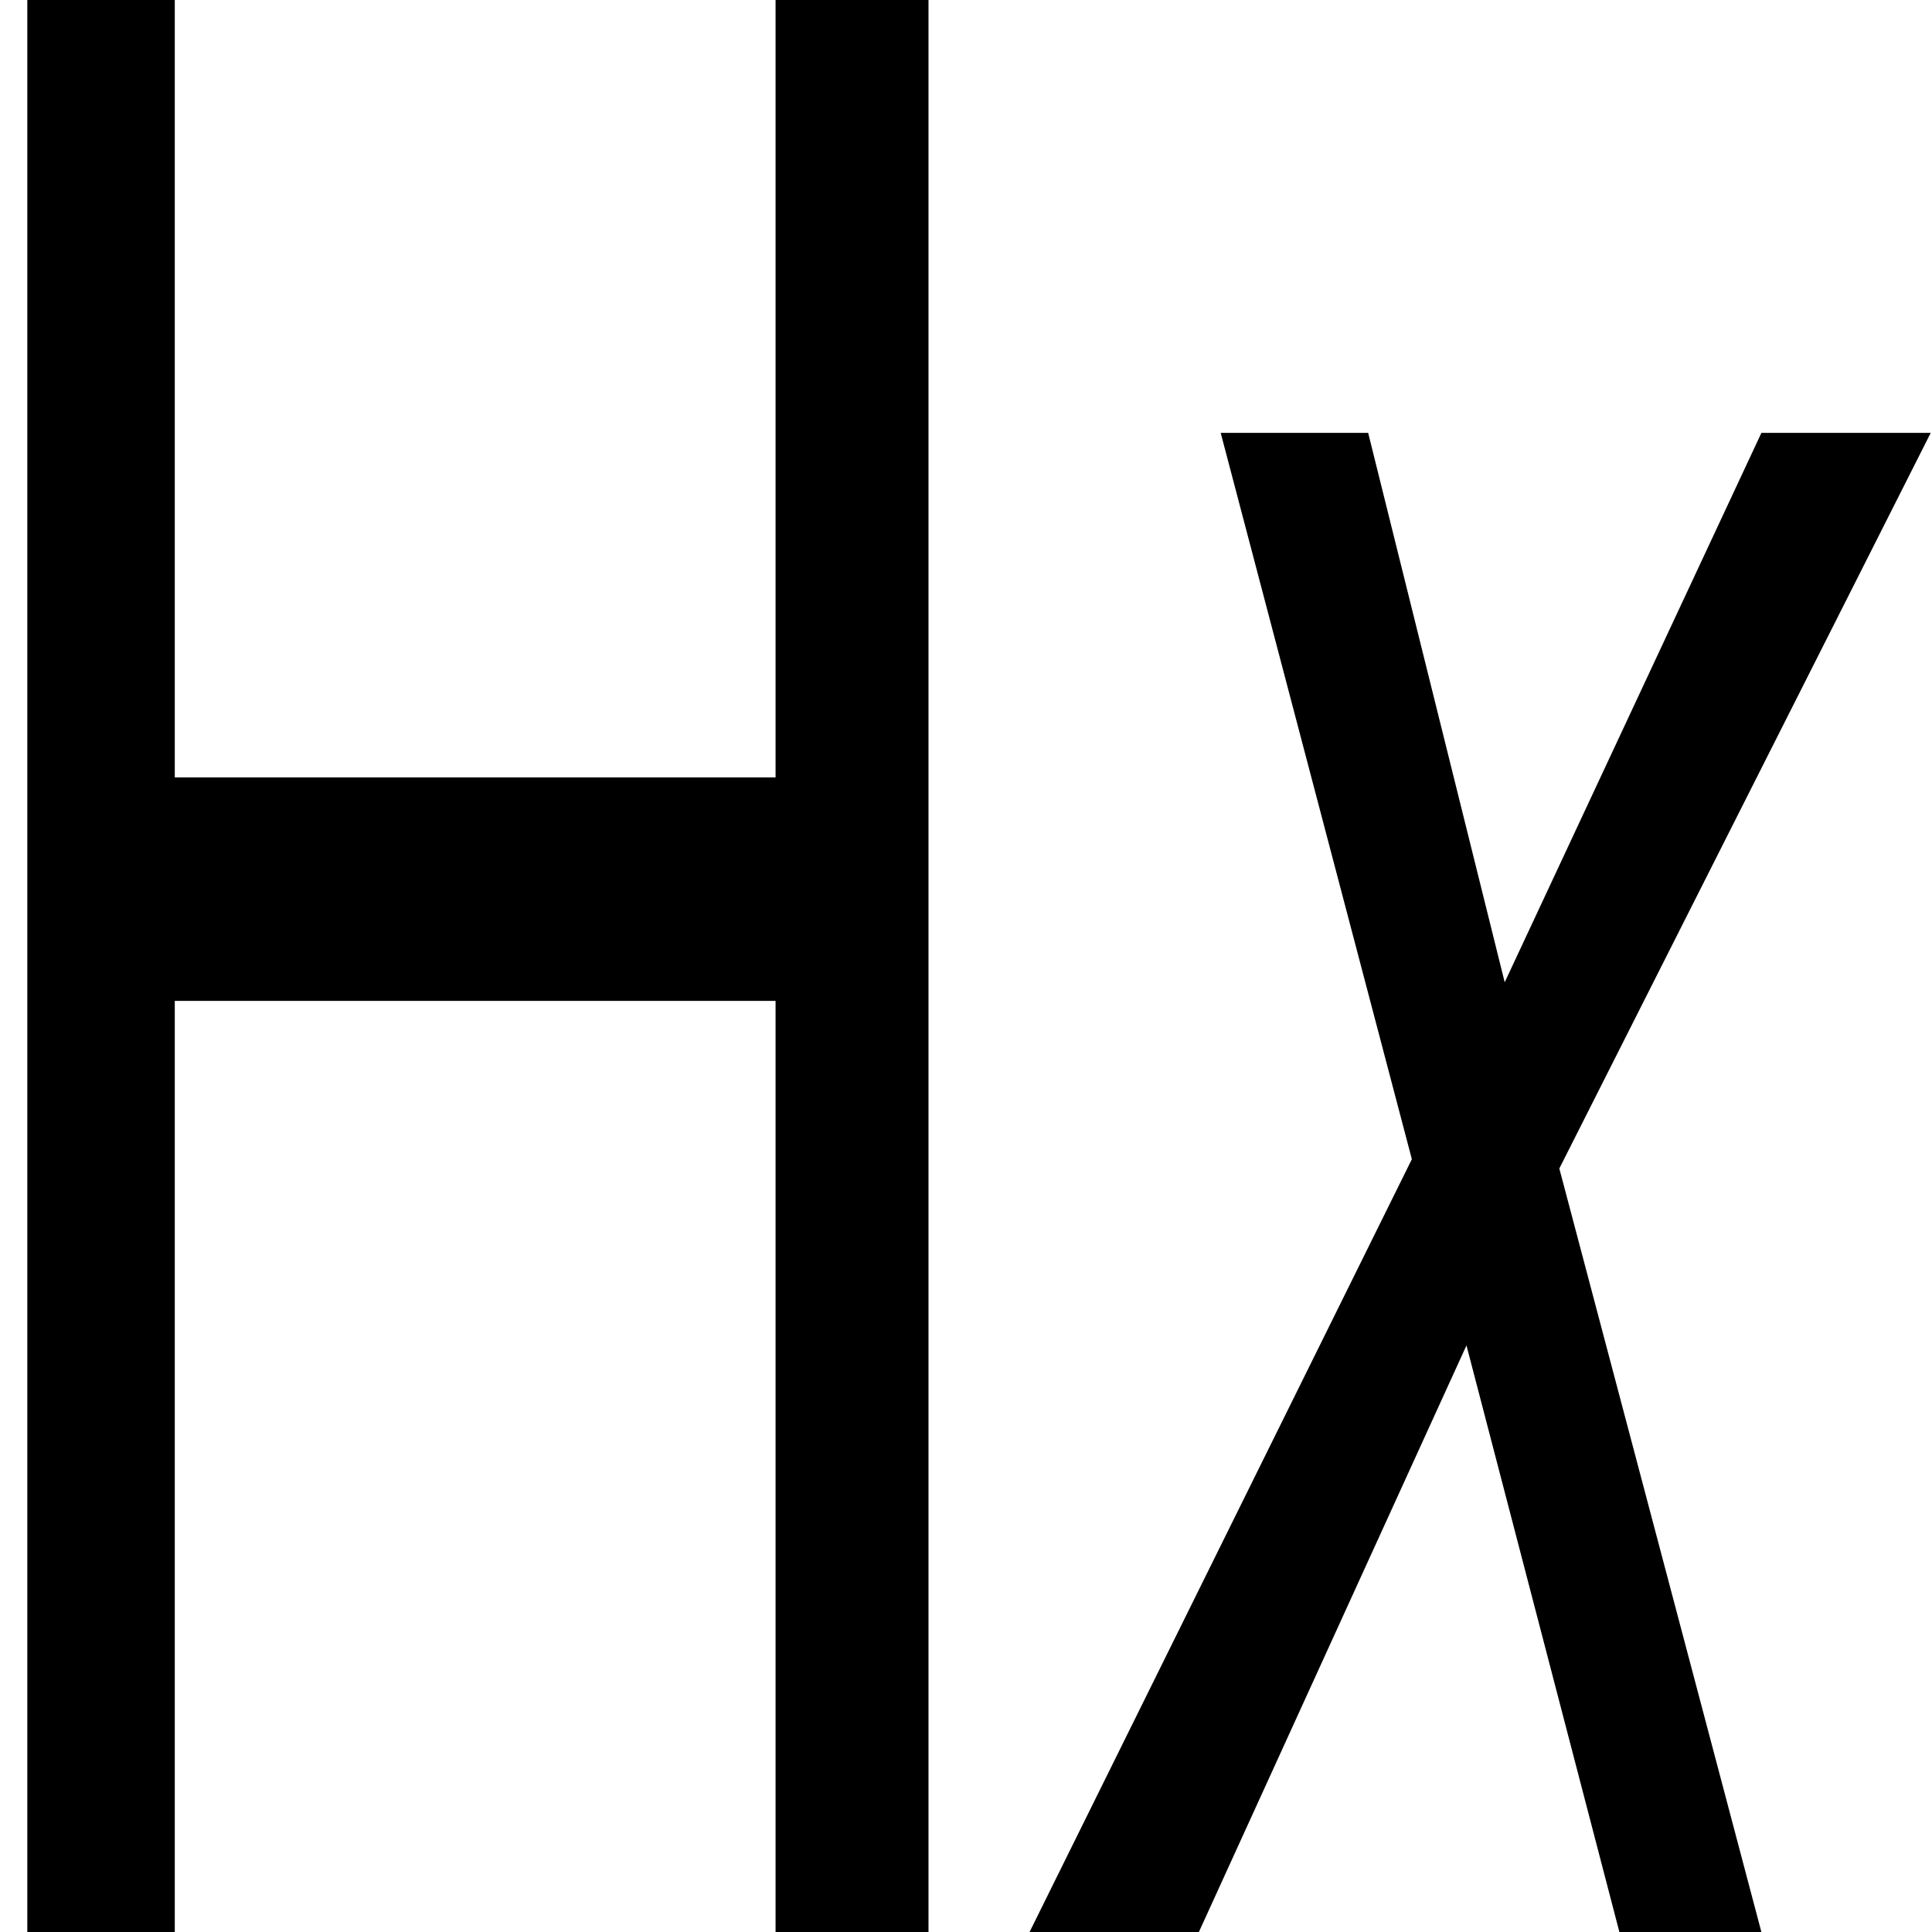
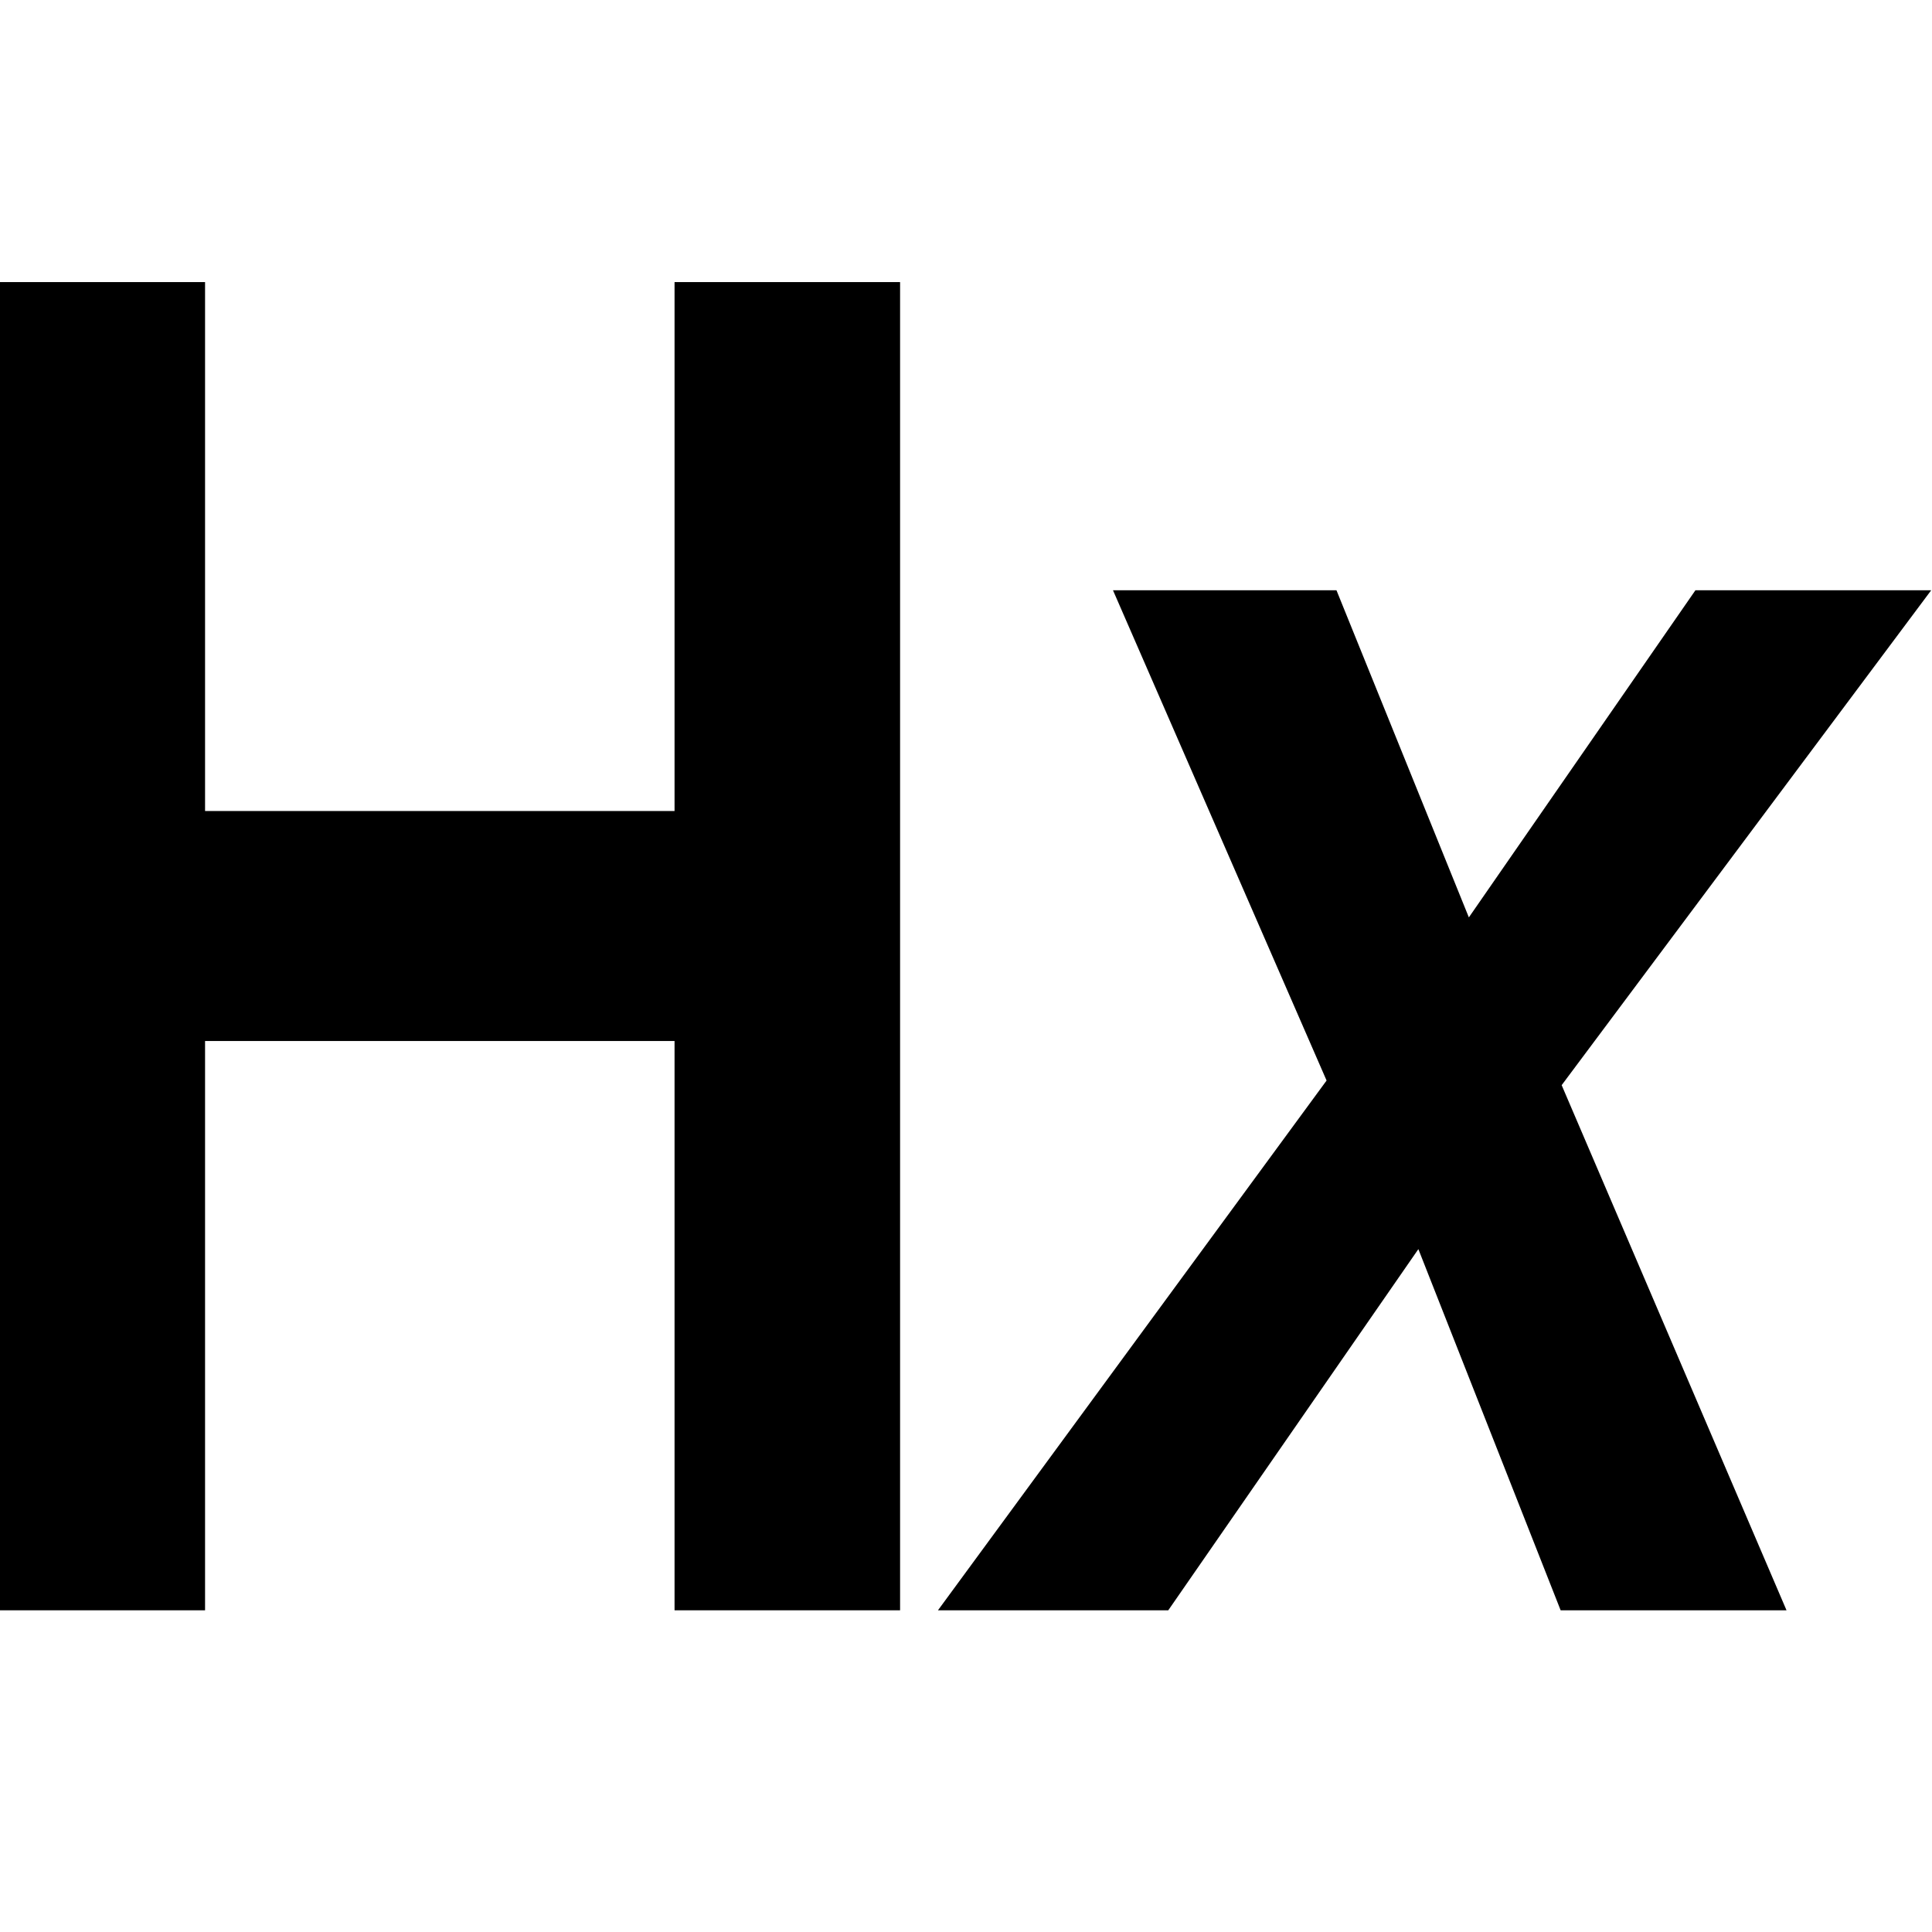
<svg xmlns="http://www.w3.org/2000/svg" width="16" height="16" viewBox="0 0 4.233 4.233" version="1.1" id="svg8">
  <defs id="defs2" />
  <g id="layer1" transform="translate(0,-292.7667)">
-     <text xml:space="preserve" style="font-style:normal;font-weight:normal;font-size:4.71px;line-height:1.25;font-family:sans-serif;letter-spacing:0px;word-spacing:0px;fill:#000000;fill-opacity:1;stroke:none;stroke-width:0.118" x="-0.374" y="227.461" id="text817" transform="scale(0.7658623,1.305718)">
-       <tspan id="tspan815" x="-0.374" y="227.461" style="stroke-width:0.118">H<tspan style="font-style:italic;font-variant:normal;font-weight:normal;font-stretch:normal;font-size:4.71px;font-family:sans-serif;-inkscape-font-specification:'sans-serif, Italic';font-variant-ligatures:normal;font-variant-caps:normal;font-variant-numeric:normal;font-feature-settings:normal;text-align:start;writing-mode:lr-tb;text-anchor:start;stroke-width:0.118" id="tspan819">x</tspan>
-       </tspan>
-     </text>
+     <g aria-label="Hx" transform="matrix(0.7475642,0,0,0.9212098,0,91.7614)" style="font-style:normal;font-weight:normal;font-size:4.591px;line-height:1.25;font-family:sans-serif;letter-spacing:0px;word-spacing:0px;fill:#000000;fill-opacity:1;stroke:none;stroke-width:0.115" id="text817">
+       <path d="m 1.977,222.027 v -1.354 H 0.601 v 1.354 h -0.661 v -3.159 h 0.661 v 1.258 H 1.977 v -1.258 h 0.661 v 3.159 z" style="font-style:normal;font-variant:normal;font-weight:bold;font-stretch:normal;font-size:4.592px;font-family:sans-serif;-inkscape-font-specification:'sans-serif, Bold';font-variant-ligatures:normal;font-variant-caps:normal;font-variant-numeric:normal;font-feature-settings:normal;text-align:start;writing-mode:lr-tb;text-anchor:start;stroke-width:0.115" id="path825" />
+       <path d="m 4.574,222.027 -0.417,-0.859 -0.733,0.859 H 2.749 l 1.139,-1.26 -0.626,-1.166 h 0.655 l 0.388,0.778 0.664,-0.778 h 0.691 l -1.083,1.177 0.659,1.249 z" style="font-style:italic;font-variant:normal;font-weight:bold;font-stretch:normal;font-size:4.592px;font-family:sans-serif;-inkscape-font-specification:'sans-serif, Bold Italic';font-variant-ligatures:normal;font-variant-caps:normal;font-variant-numeric:normal;font-feature-settings:normal;text-align:start;writing-mode:lr-tb;text-anchor:start;stroke-width:0.115" id="path827" />
+     </g>
  </g>
</svg>
